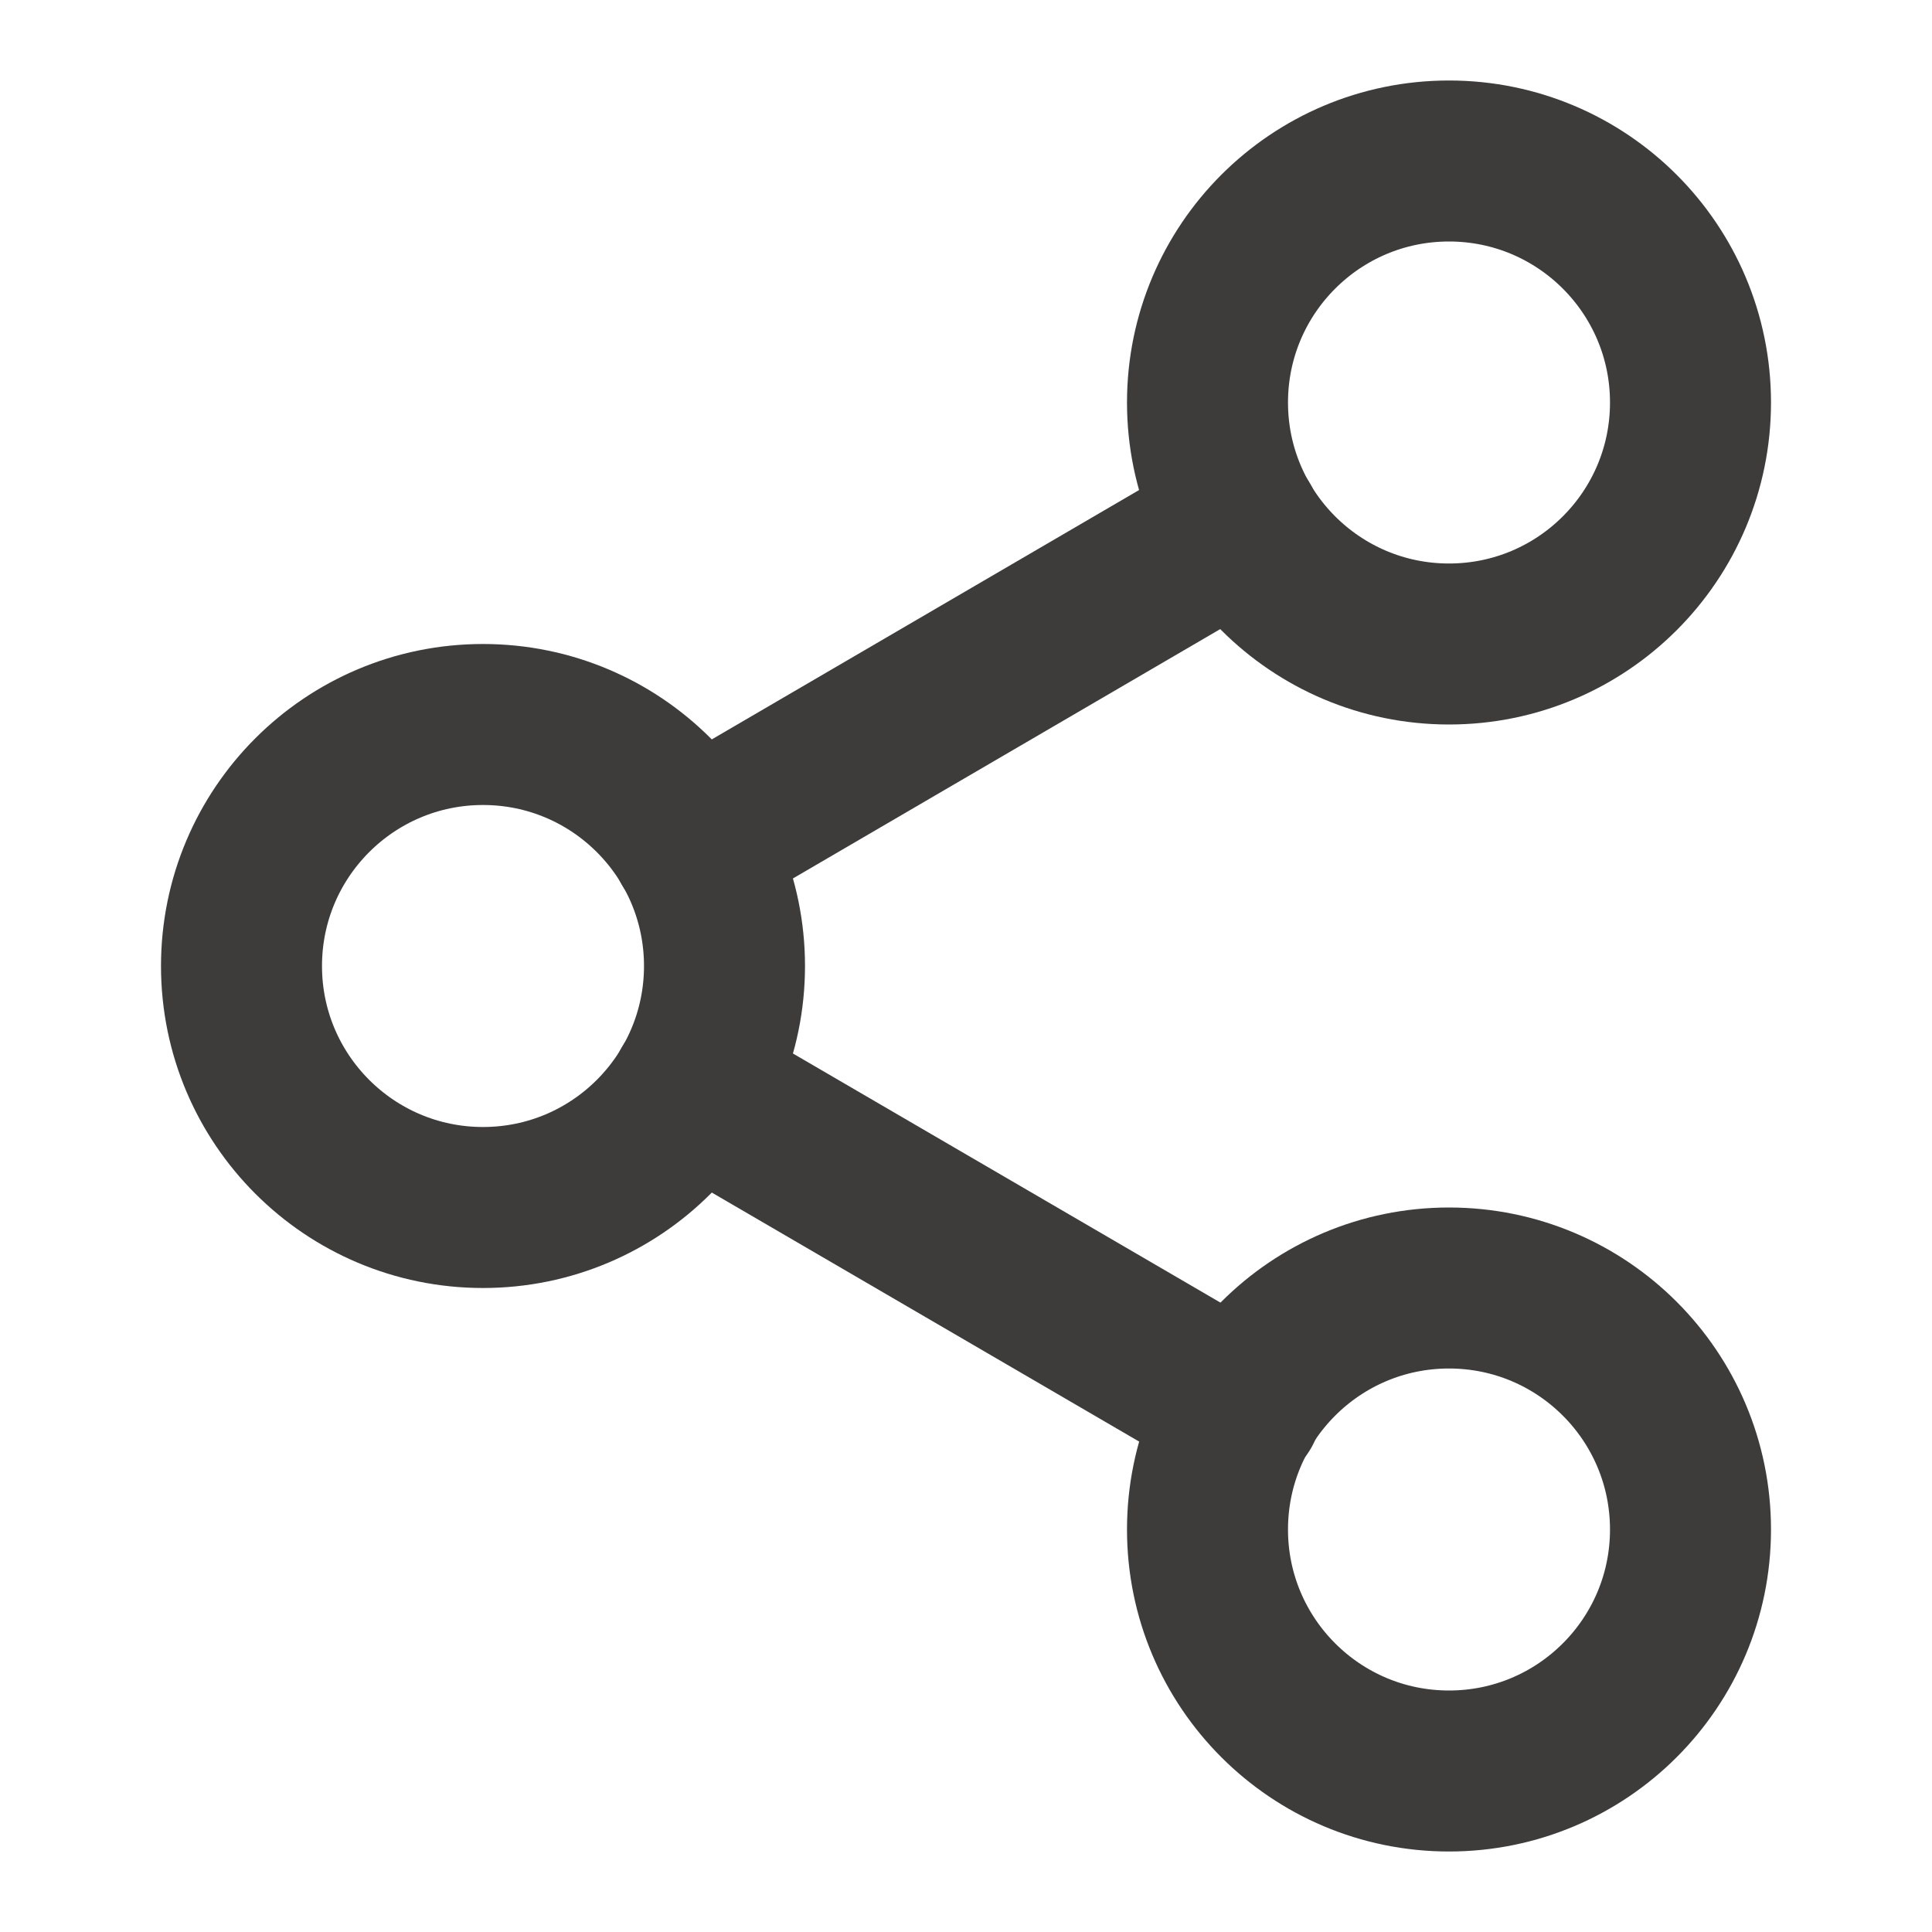
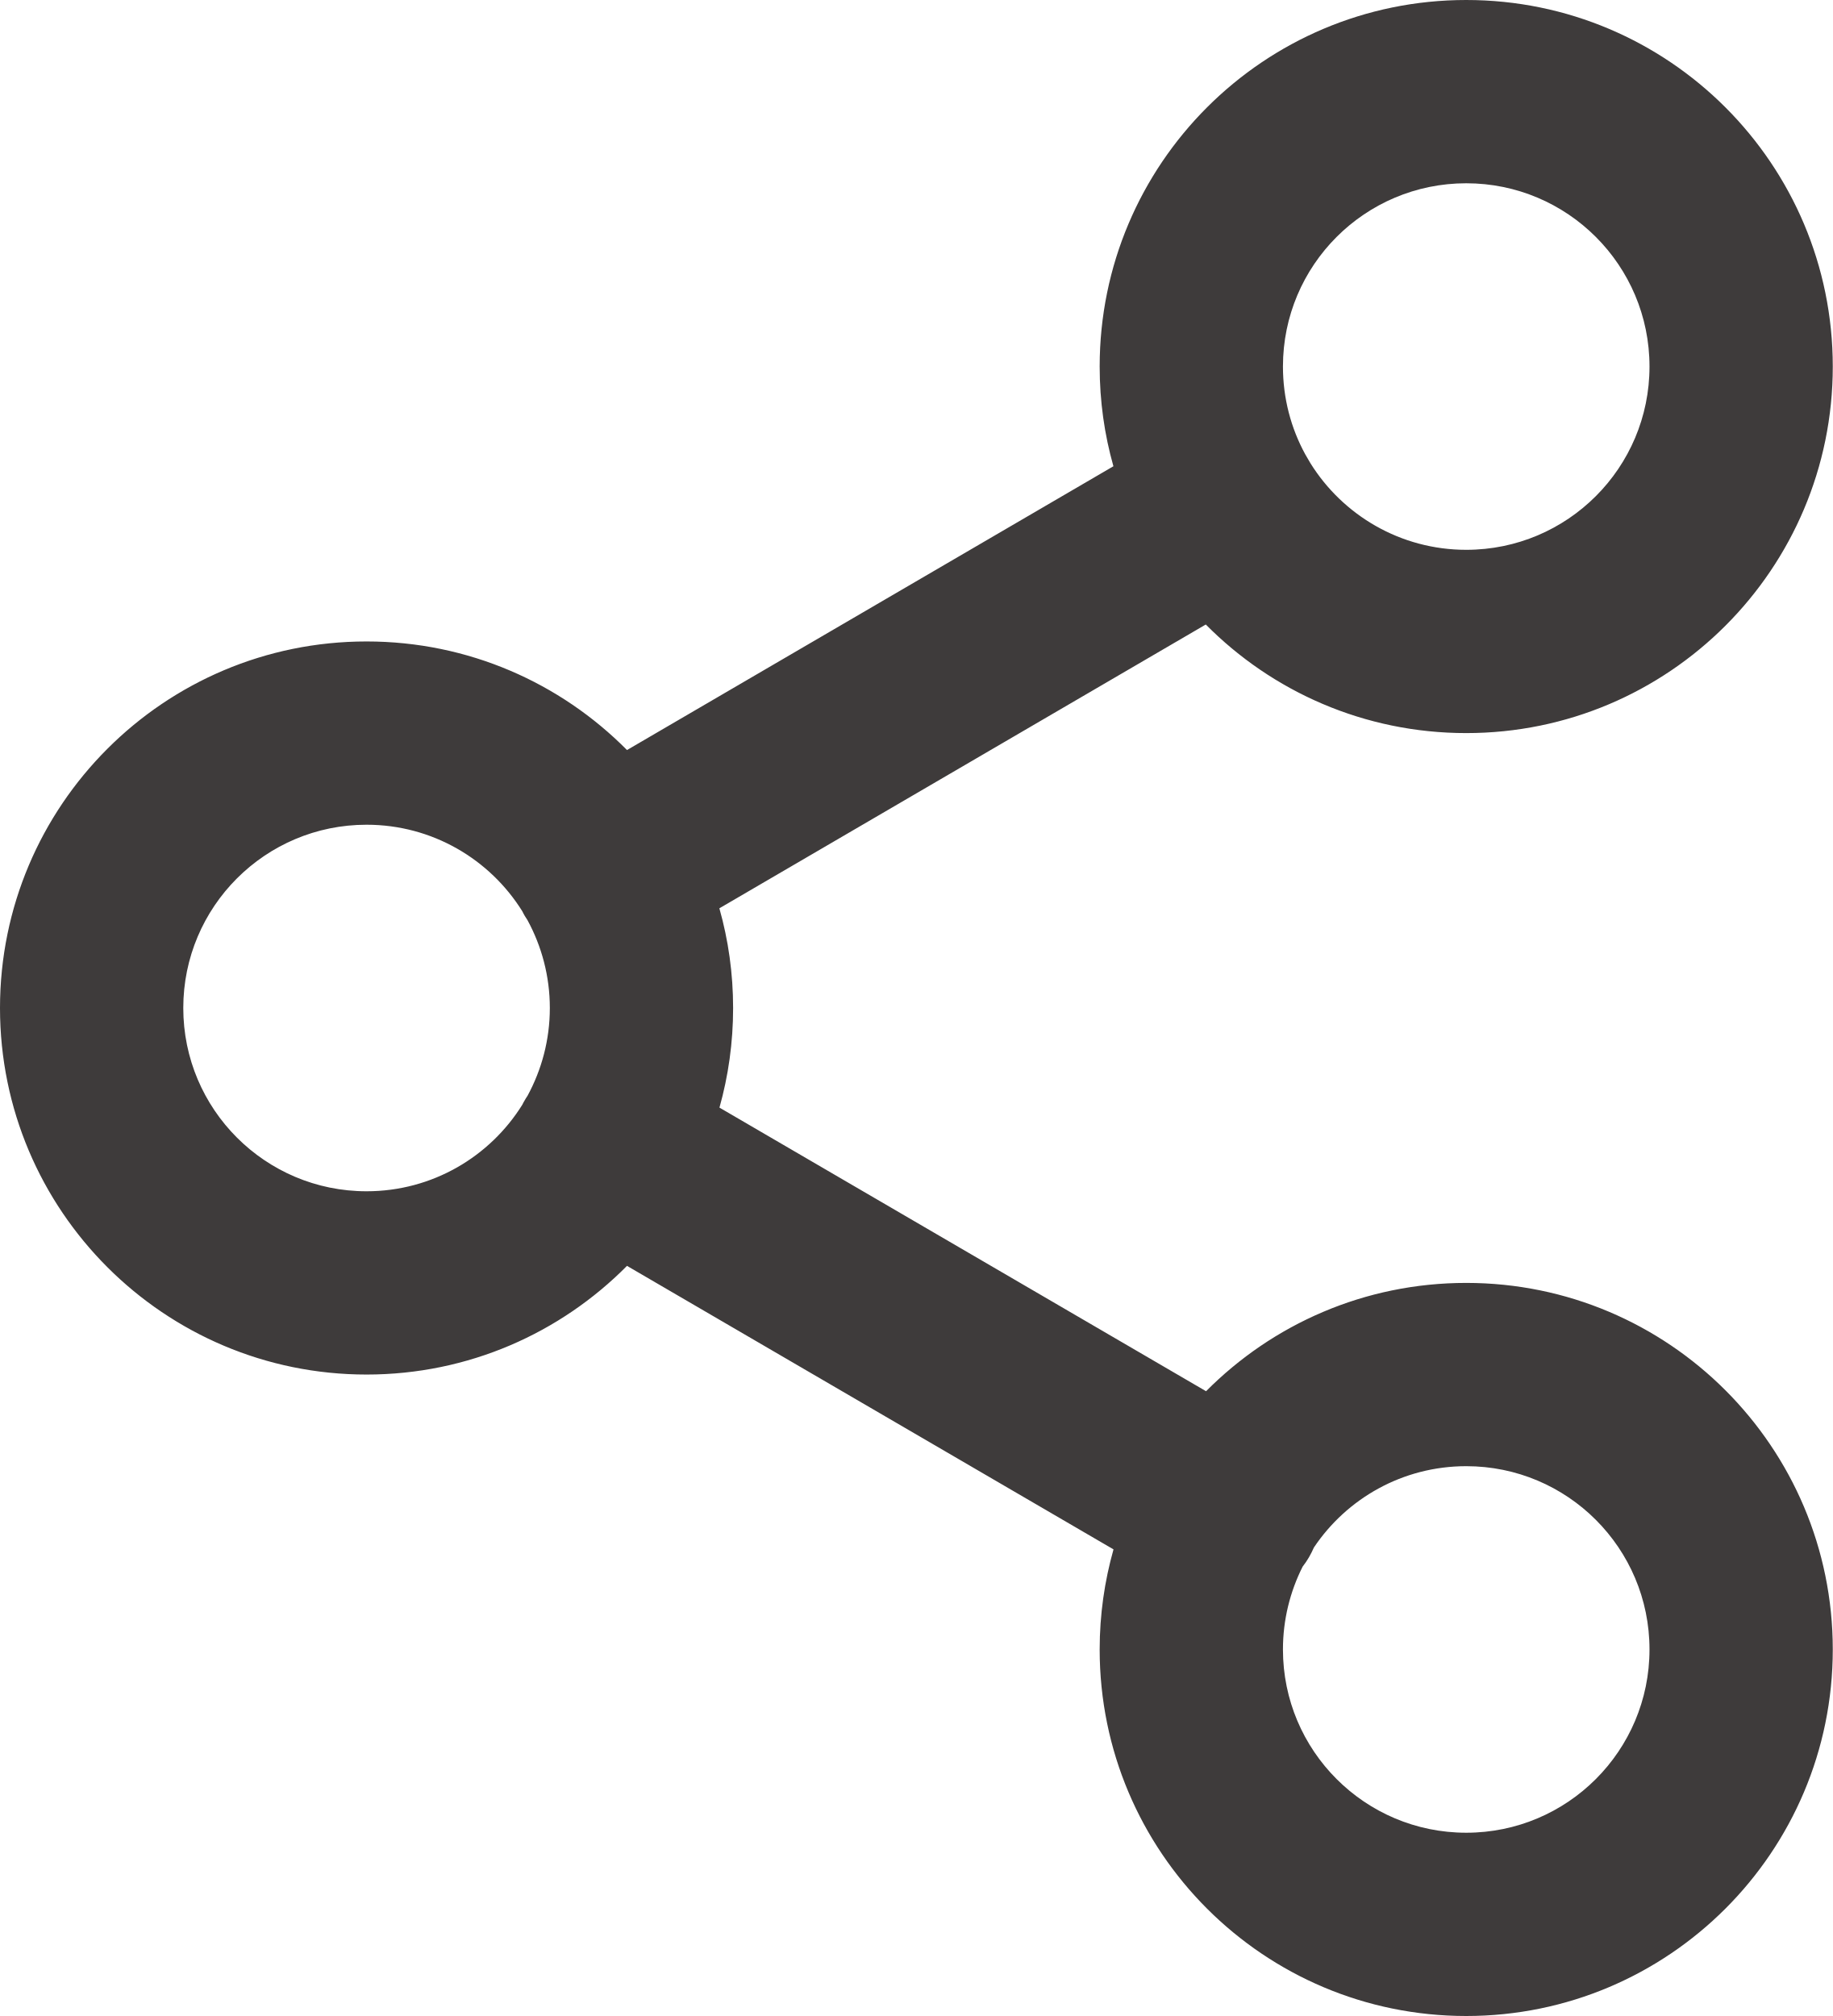
- <svg xmlns="http://www.w3.org/2000/svg" width="24" height="24" viewBox="0 0 24 24" fill="none">
-   <path d="M18 8C19.657 8 21 6.657 21 5C21 3.343 19.657 2 18 2C16.343 2 15 3.343 15 5C15 6.657 16.343 8 18 8Z" stroke="#3E3B3B" stroke-width="2" stroke-linecap="round" stroke-linejoin="round" />
-   <path d="M6 15C7.657 15 9 13.657 9 12C9 10.343 7.657 9 6 9C4.343 9 3 10.343 3 12C3 13.657 4.343 15 6 15Z" stroke="#3E3B3B" stroke-width="2" stroke-linecap="round" stroke-linejoin="round" />
-   <path d="M18 22C19.657 22 21 20.657 21 19C21 17.343 19.657 16 18 16C16.343 16 15 17.343 15 19C15 20.657 16.343 22 18 22Z" stroke="#3E3B3B" stroke-width="2" stroke-linecap="round" stroke-linejoin="round" />
-   <path d="M8.59 13.51L15.42 17.49" stroke="#3E3B3B" stroke-width="2" stroke-linecap="round" stroke-linejoin="round" />
-   <path d="M15.41 6.51L8.59 10.49" stroke="#3E3B3B" stroke-width="2" stroke-linecap="round" stroke-linejoin="round" />
+ <svg xmlns="http://www.w3.org/2000/svg" width="20" height="22" viewBox="0 0 20 22" fill="none">
+   <path fill-rule="evenodd" clip-rule="evenodd" d="M16 2C14.895 2 14 2.895 14 4C14 4.347 14.088 4.674 14.244 4.959L14.3 5.055C14.653 5.622 15.283 6 16 6C17.105 6 18 5.105 18 4C18 2.895 17.105 2 16 2ZM13.158 6.815C13.883 7.547 14.889 8 16 8C18.209 8 20 6.209 20 4C20 1.791 18.209 0 16 0C13.791 0 12 1.791 12 4C12 4.377 12.052 4.742 12.15 5.088L6.842 8.185C6.117 7.453 5.111 7 4 7C1.791 7 0 8.791 0 11C0 13.209 1.791 15 4 15C5.112 15 6.117 14.546 6.842 13.814L12.151 16.908C12.053 17.255 12 17.621 12 18C12 20.209 13.791 22 16 22C18.209 22 20 20.209 20 18C20 15.791 18.209 14 16 14C14.89 14 13.886 14.452 13.161 15.182L7.851 12.087C7.948 11.742 8 11.377 8 11C8 10.623 7.948 10.258 7.85 9.912L13.158 6.815ZM5.7 9.945C5.708 9.962 5.717 9.978 5.726 9.994C5.736 10.01 5.746 10.026 5.756 10.041C5.911 10.326 6 10.653 6 11C6 11.347 5.911 11.674 5.756 11.959C5.745 11.974 5.736 11.99 5.726 12.007C5.717 12.022 5.708 12.038 5.7 12.055C5.347 12.622 4.718 13 4 13C2.895 13 2 12.105 2 11C2 9.895 2.895 9 4 9C4.718 9 5.347 9.378 5.7 9.945ZM14.215 17.096C14.24 17.064 14.263 17.03 14.284 16.994C14.304 16.959 14.322 16.924 14.338 16.887C14.697 16.352 15.307 16 16 16C17.105 16 18 16.895 18 18C18 19.105 17.105 20 16 20C14.895 20 14 19.105 14 18C14 17.675 14.078 17.368 14.215 17.096Z" fill="#3E3B3B" />
</svg>
